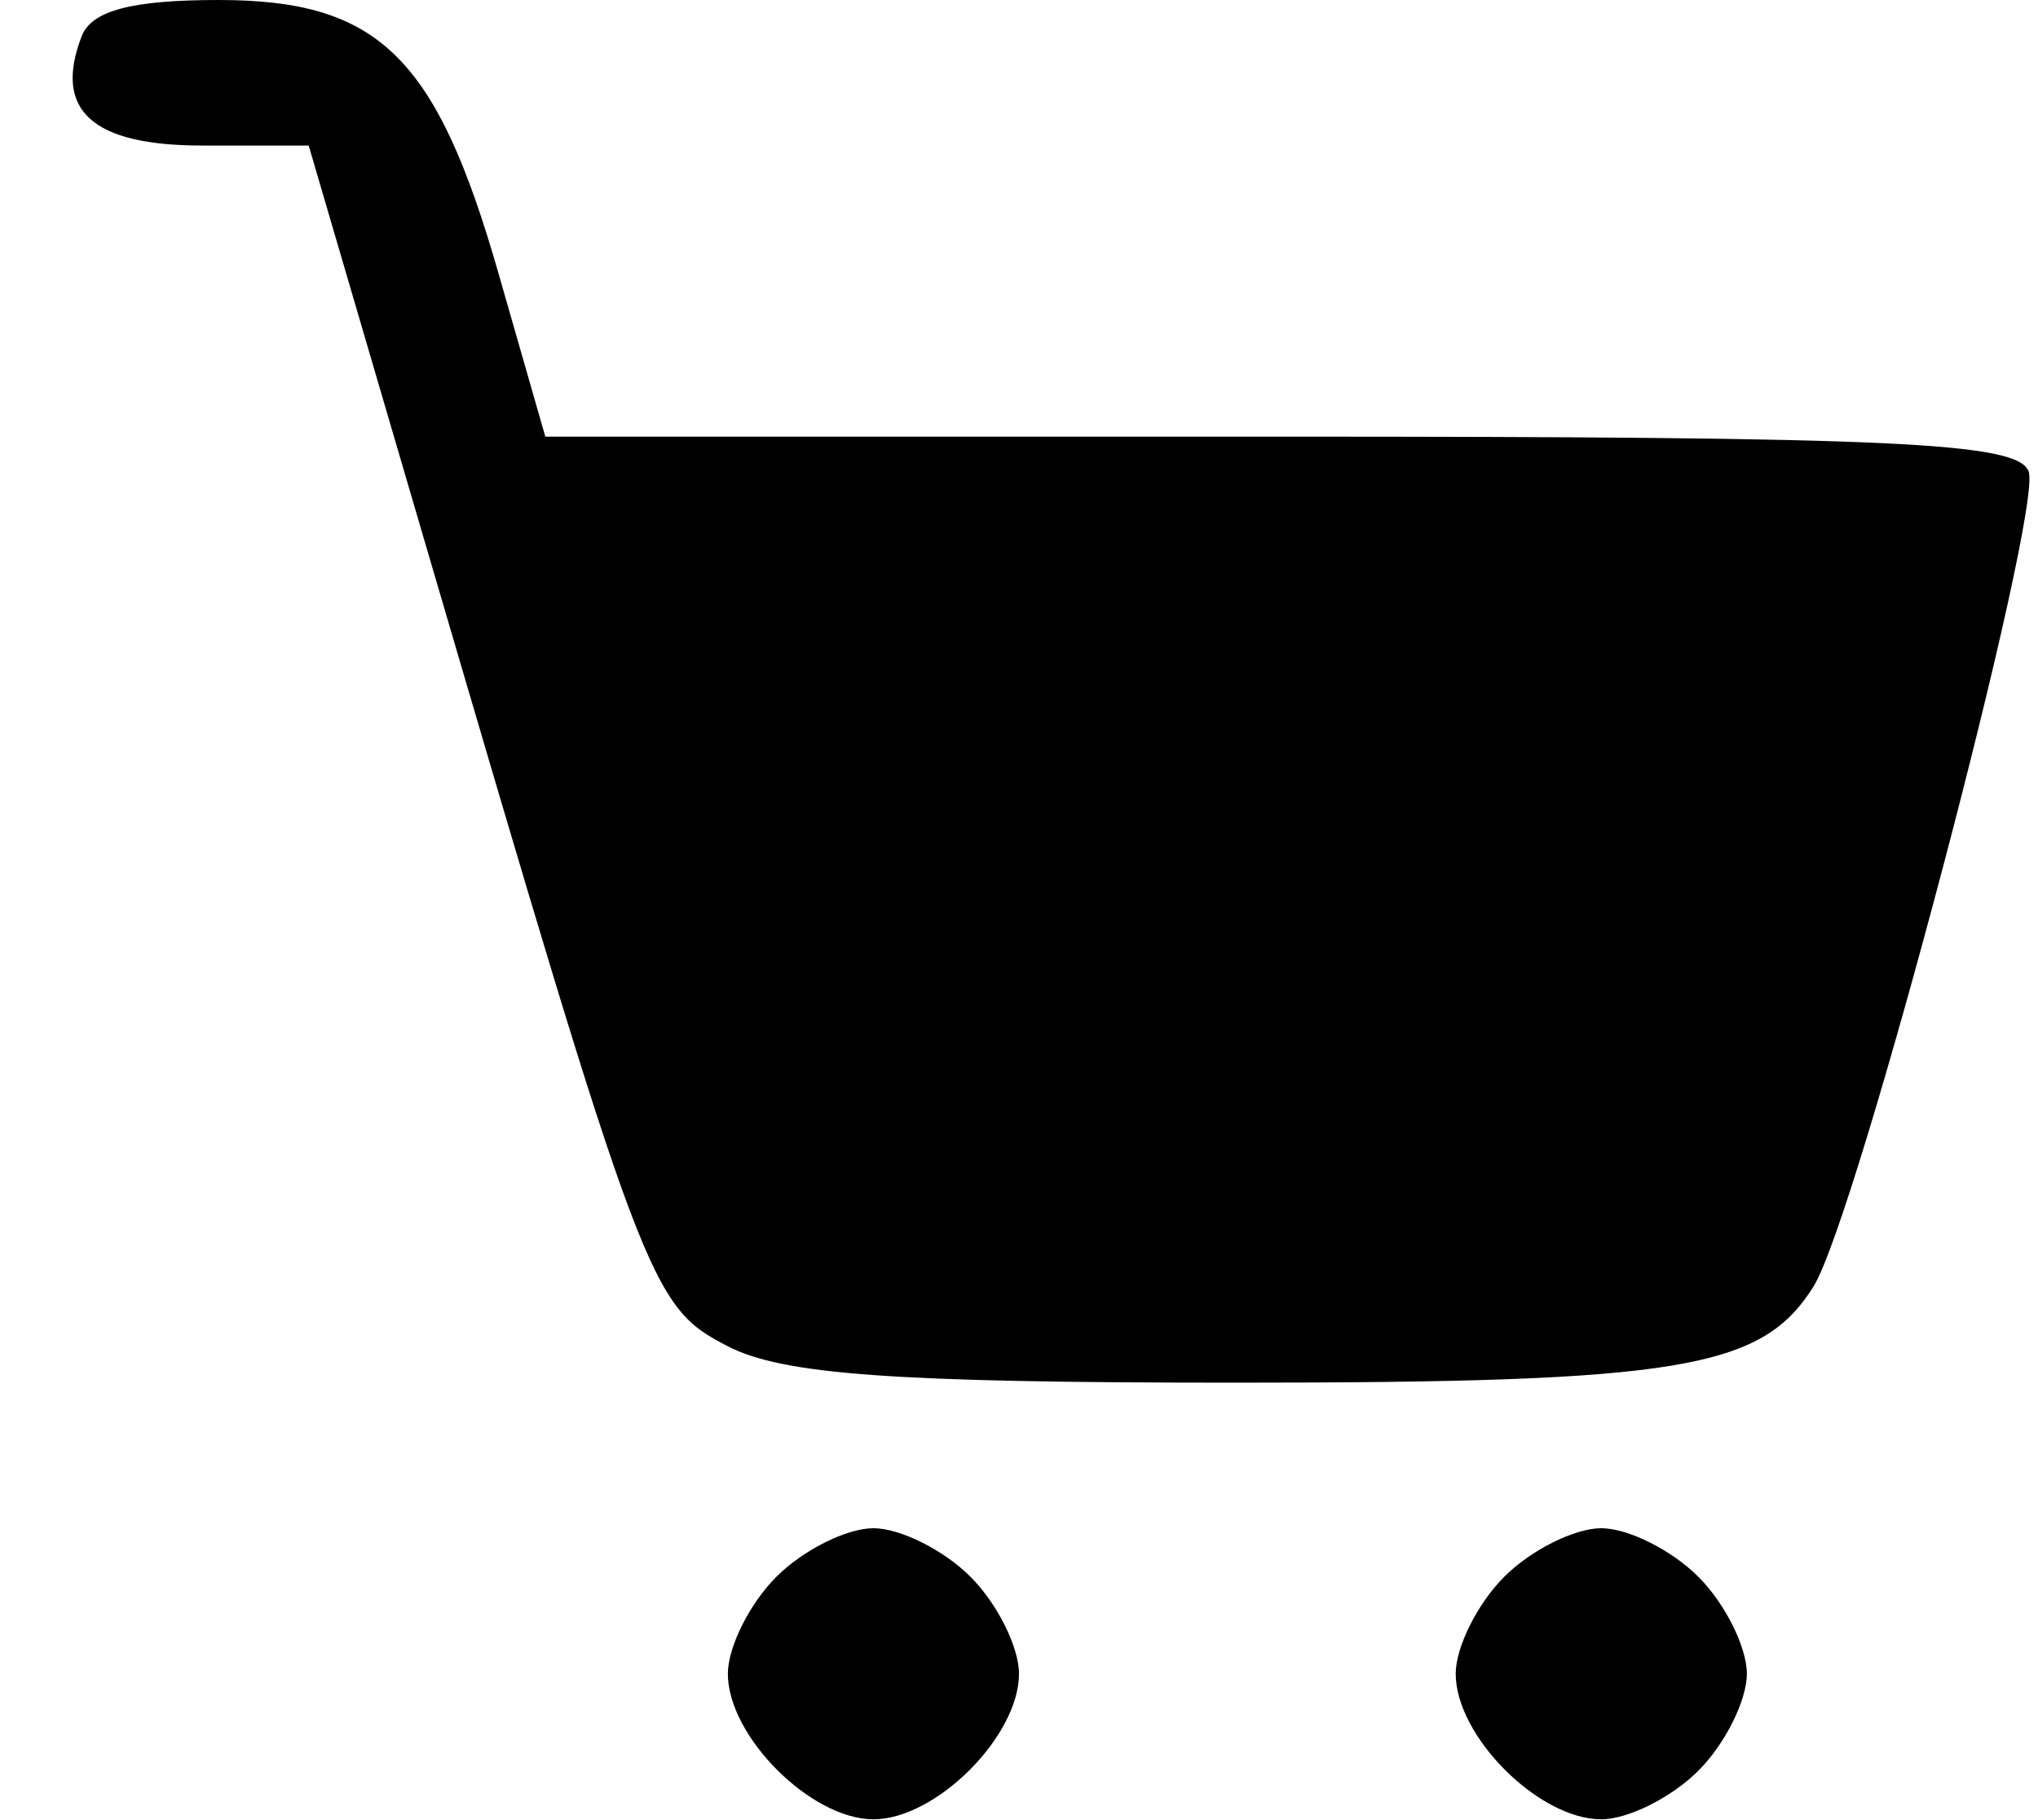
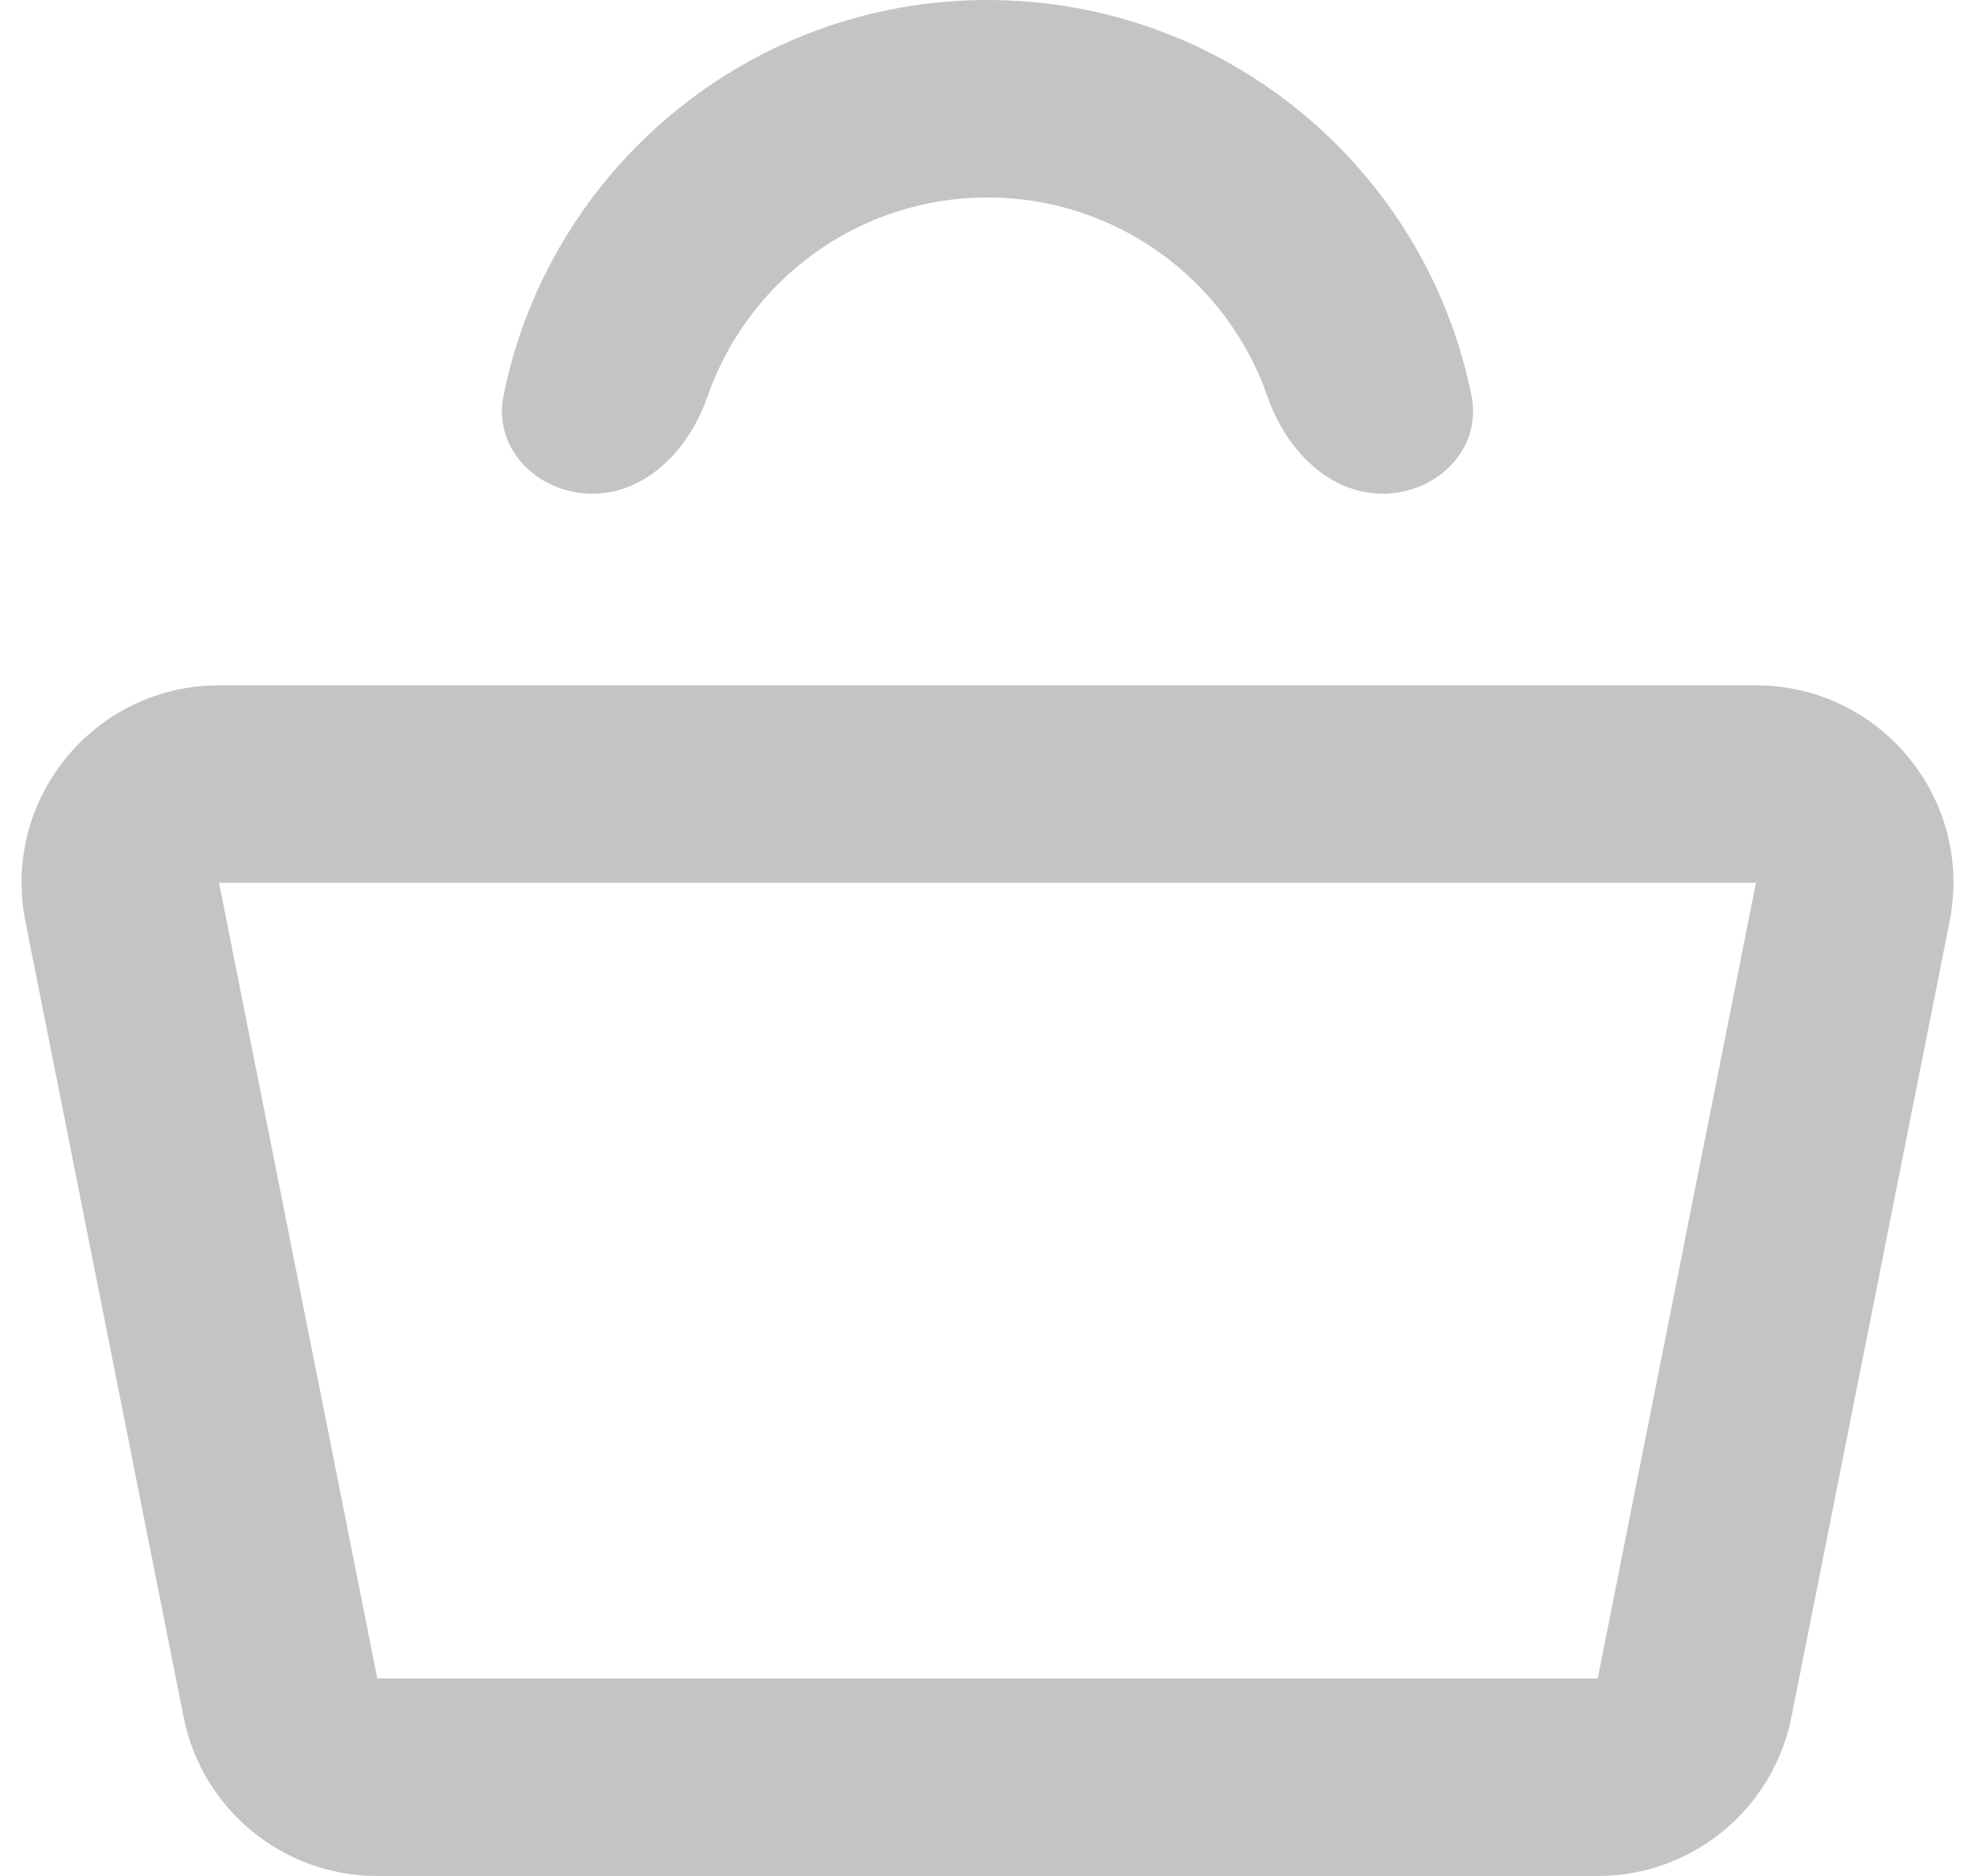
- <svg xmlns="http://www.w3.org/2000/svg" width="28" height="25" viewBox="0 0 28 25" fill="none">
-   <path fill-rule="evenodd" clip-rule="evenodd" d="M1.121 0.5C0.731 1.516 1.265 2 2.777 2H4.241L5.828 7.417C8.852 17.736 8.932 17.948 9.998 18.499C10.755 18.89 12.279 19 16.968 19C23.088 19 24.206 18.814 24.916 17.678C25.512 16.724 28.075 7.008 27.871 6.477C27.717 6.078 26.039 6 17.59 6H7.492L6.848 3.754C5.996 0.776 5.201 0 3.005 0C1.808 0 1.256 0.146 1.121 0.5ZM10.667 21.667C10.3 22.033 10 22.633 10 23C10 23.859 11.141 25 12 25C12.859 25 14 23.859 14 23C14 22.633 13.7 22.033 13.333 21.667C12.967 21.3 12.367 21 12 21C11.633 21 11.033 21.3 10.667 21.667ZM20.667 21.667C20.3 22.033 20 22.633 20 23C20 23.859 21.141 25 22 25C22.367 25 22.967 24.7 23.333 24.333C23.7 23.967 24 23.367 24 23C24 22.633 23.7 22.033 23.333 21.667C22.967 21.3 22.367 21 22 21C21.633 21 21.033 21.3 20.667 21.667Z" fill="currentColor" />
+ <svg xmlns="http://www.w3.org/2000/svg" width="20" height="19" viewBox="0 0 20 19" fill="none">
+   <path fill-rule="evenodd" clip-rule="evenodd" d="M2.218 8.941L2.218 8.941L3.821 17H16.179L17.782 8.941H2.218ZM0.257 9.331C0.011 8.094 0.957 6.941 2.218 6.941H17.782C19.043 6.941 19.989 8.094 19.743 9.331L18.141 17.39C17.955 18.326 17.134 19 16.179 19H3.821C2.867 19 2.045 18.326 1.859 17.39L0.257 9.331Z" fill="#C4C4C4" />
+   <path fill-rule="evenodd" clip-rule="evenodd" d="M12.836 4.018C13.016 4.54 13.448 5 14 5C14.552 5 15.01 4.548 14.901 4.006C14.441 1.721 12.421 0 10 0C7.579 0 5.56 1.721 5.099 4.006C4.99 4.548 5.448 5 6 5C6.552 5 6.984 4.54 7.164 4.018C7.571 2.843 8.687 2 10 2C11.313 2 12.429 2.843 12.836 4.018Z" fill="#C4C4C4" />
</svg>
